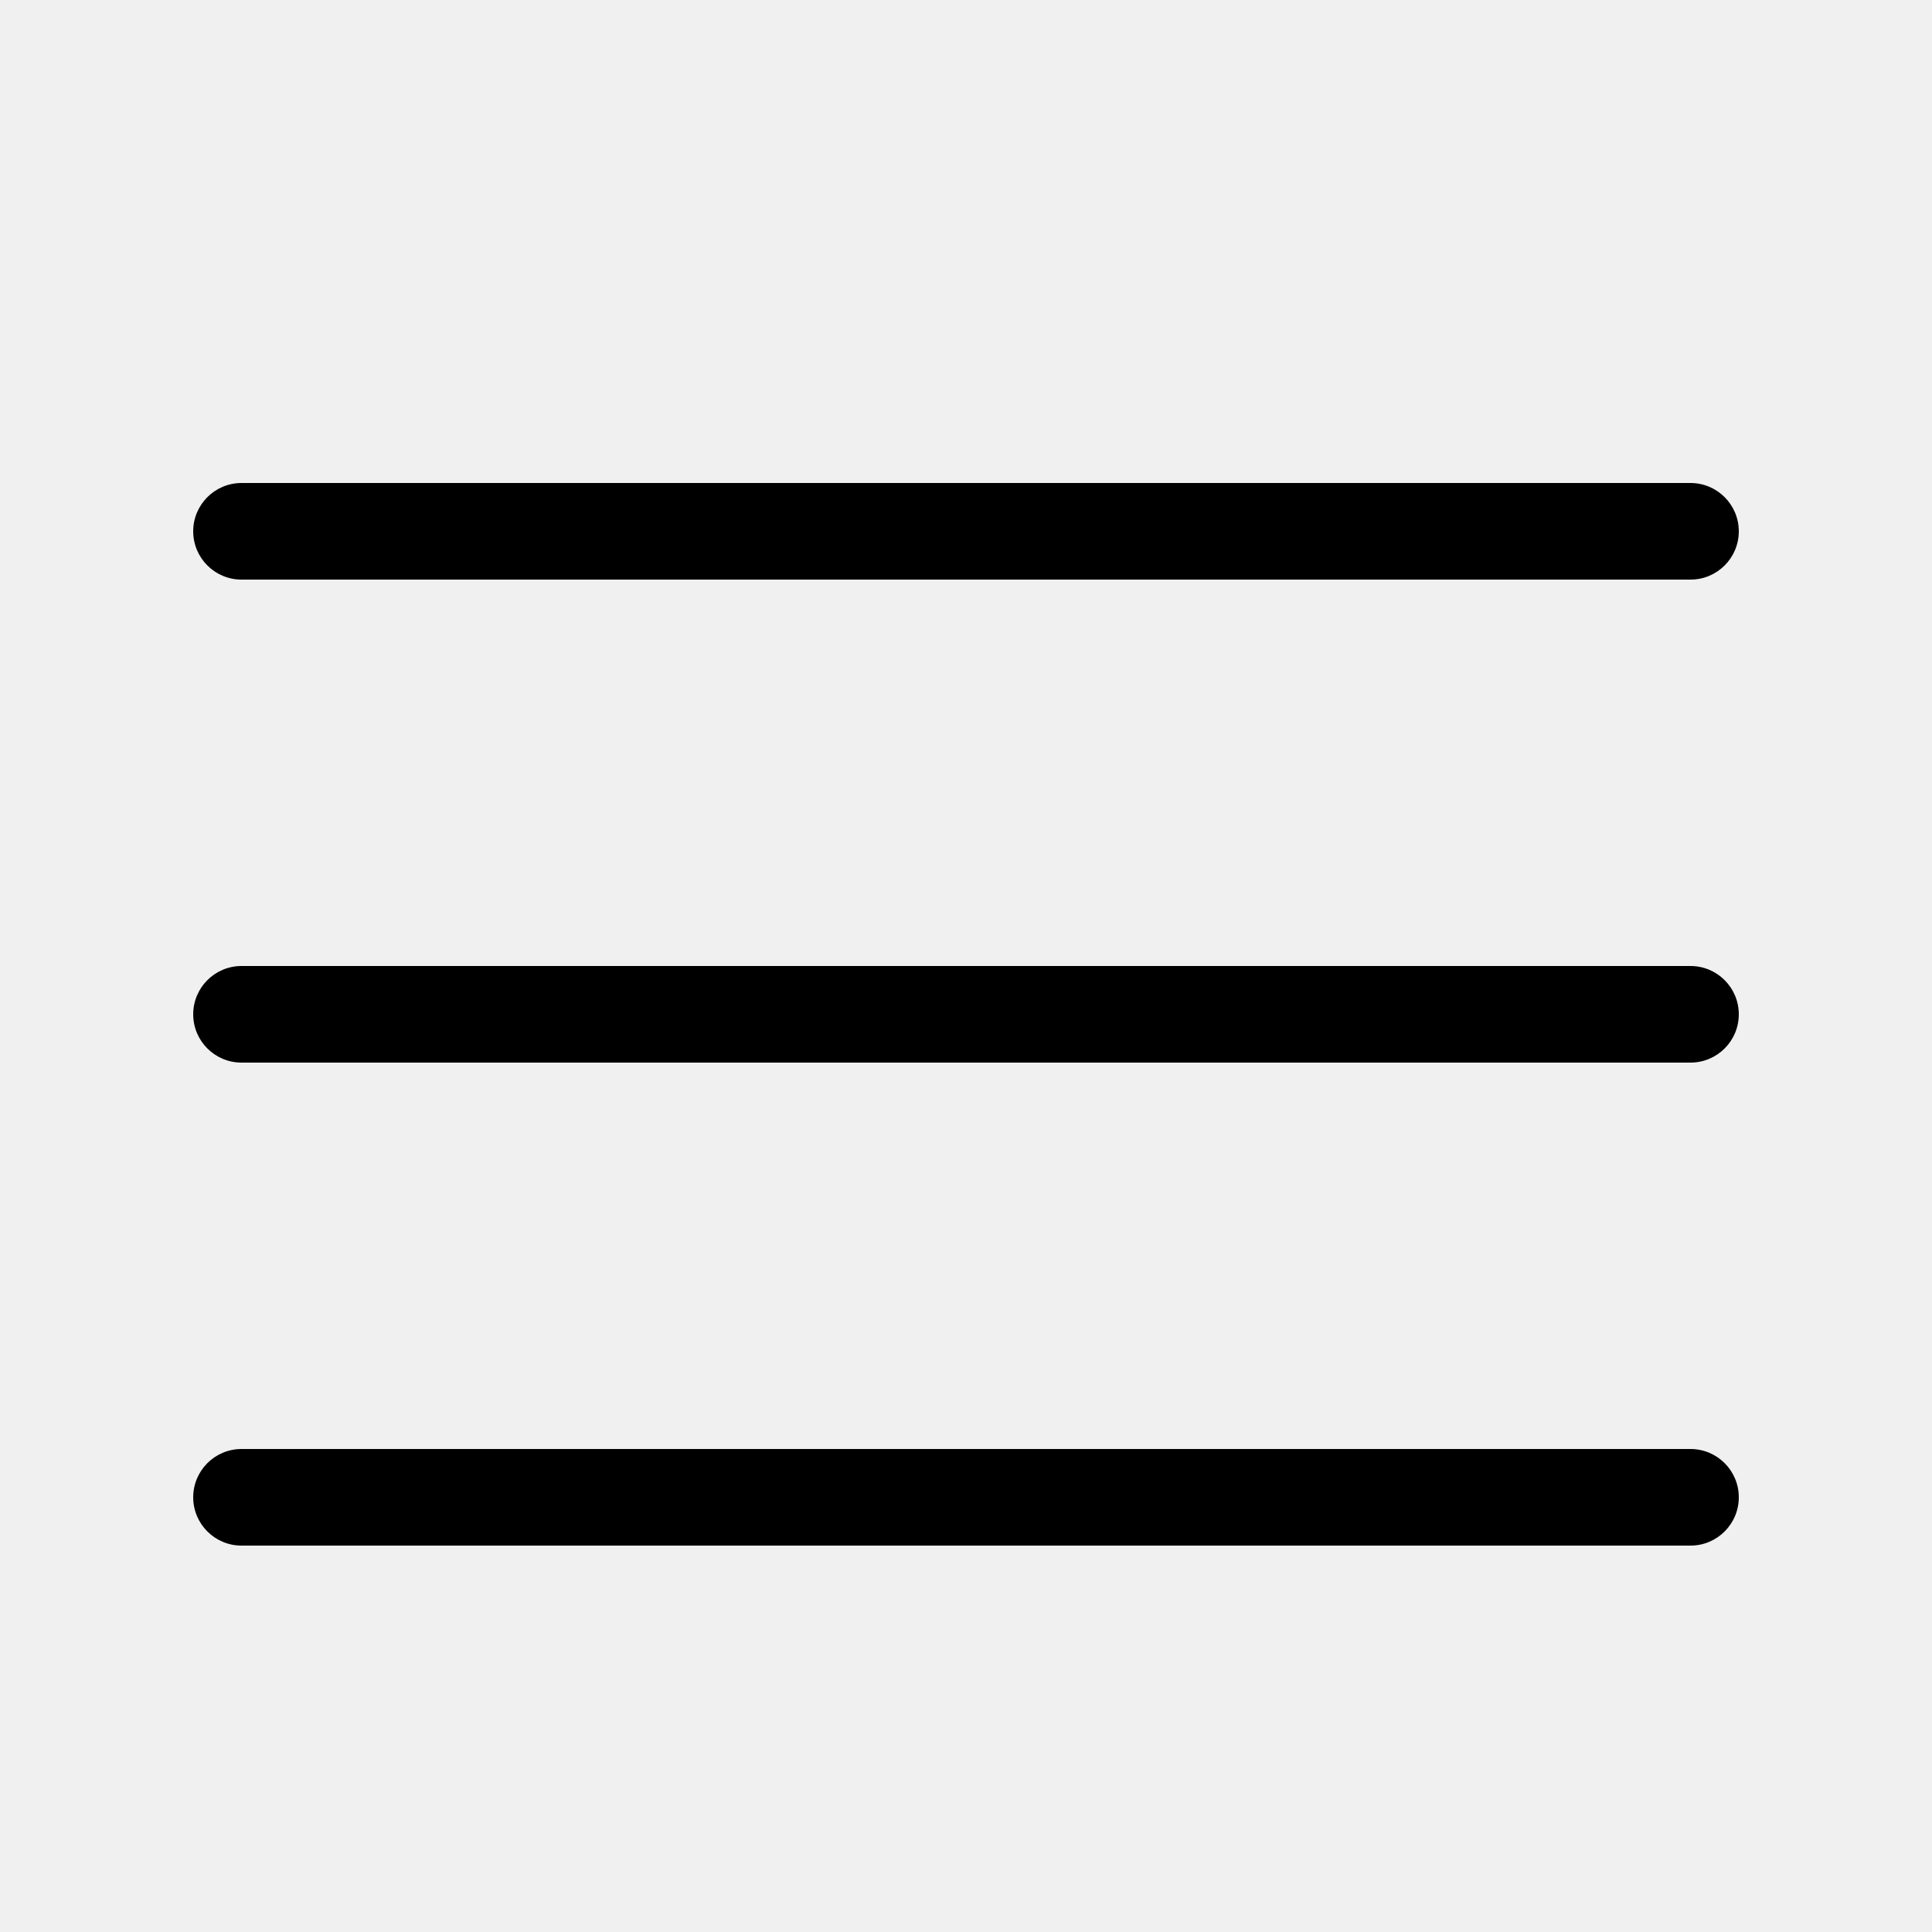
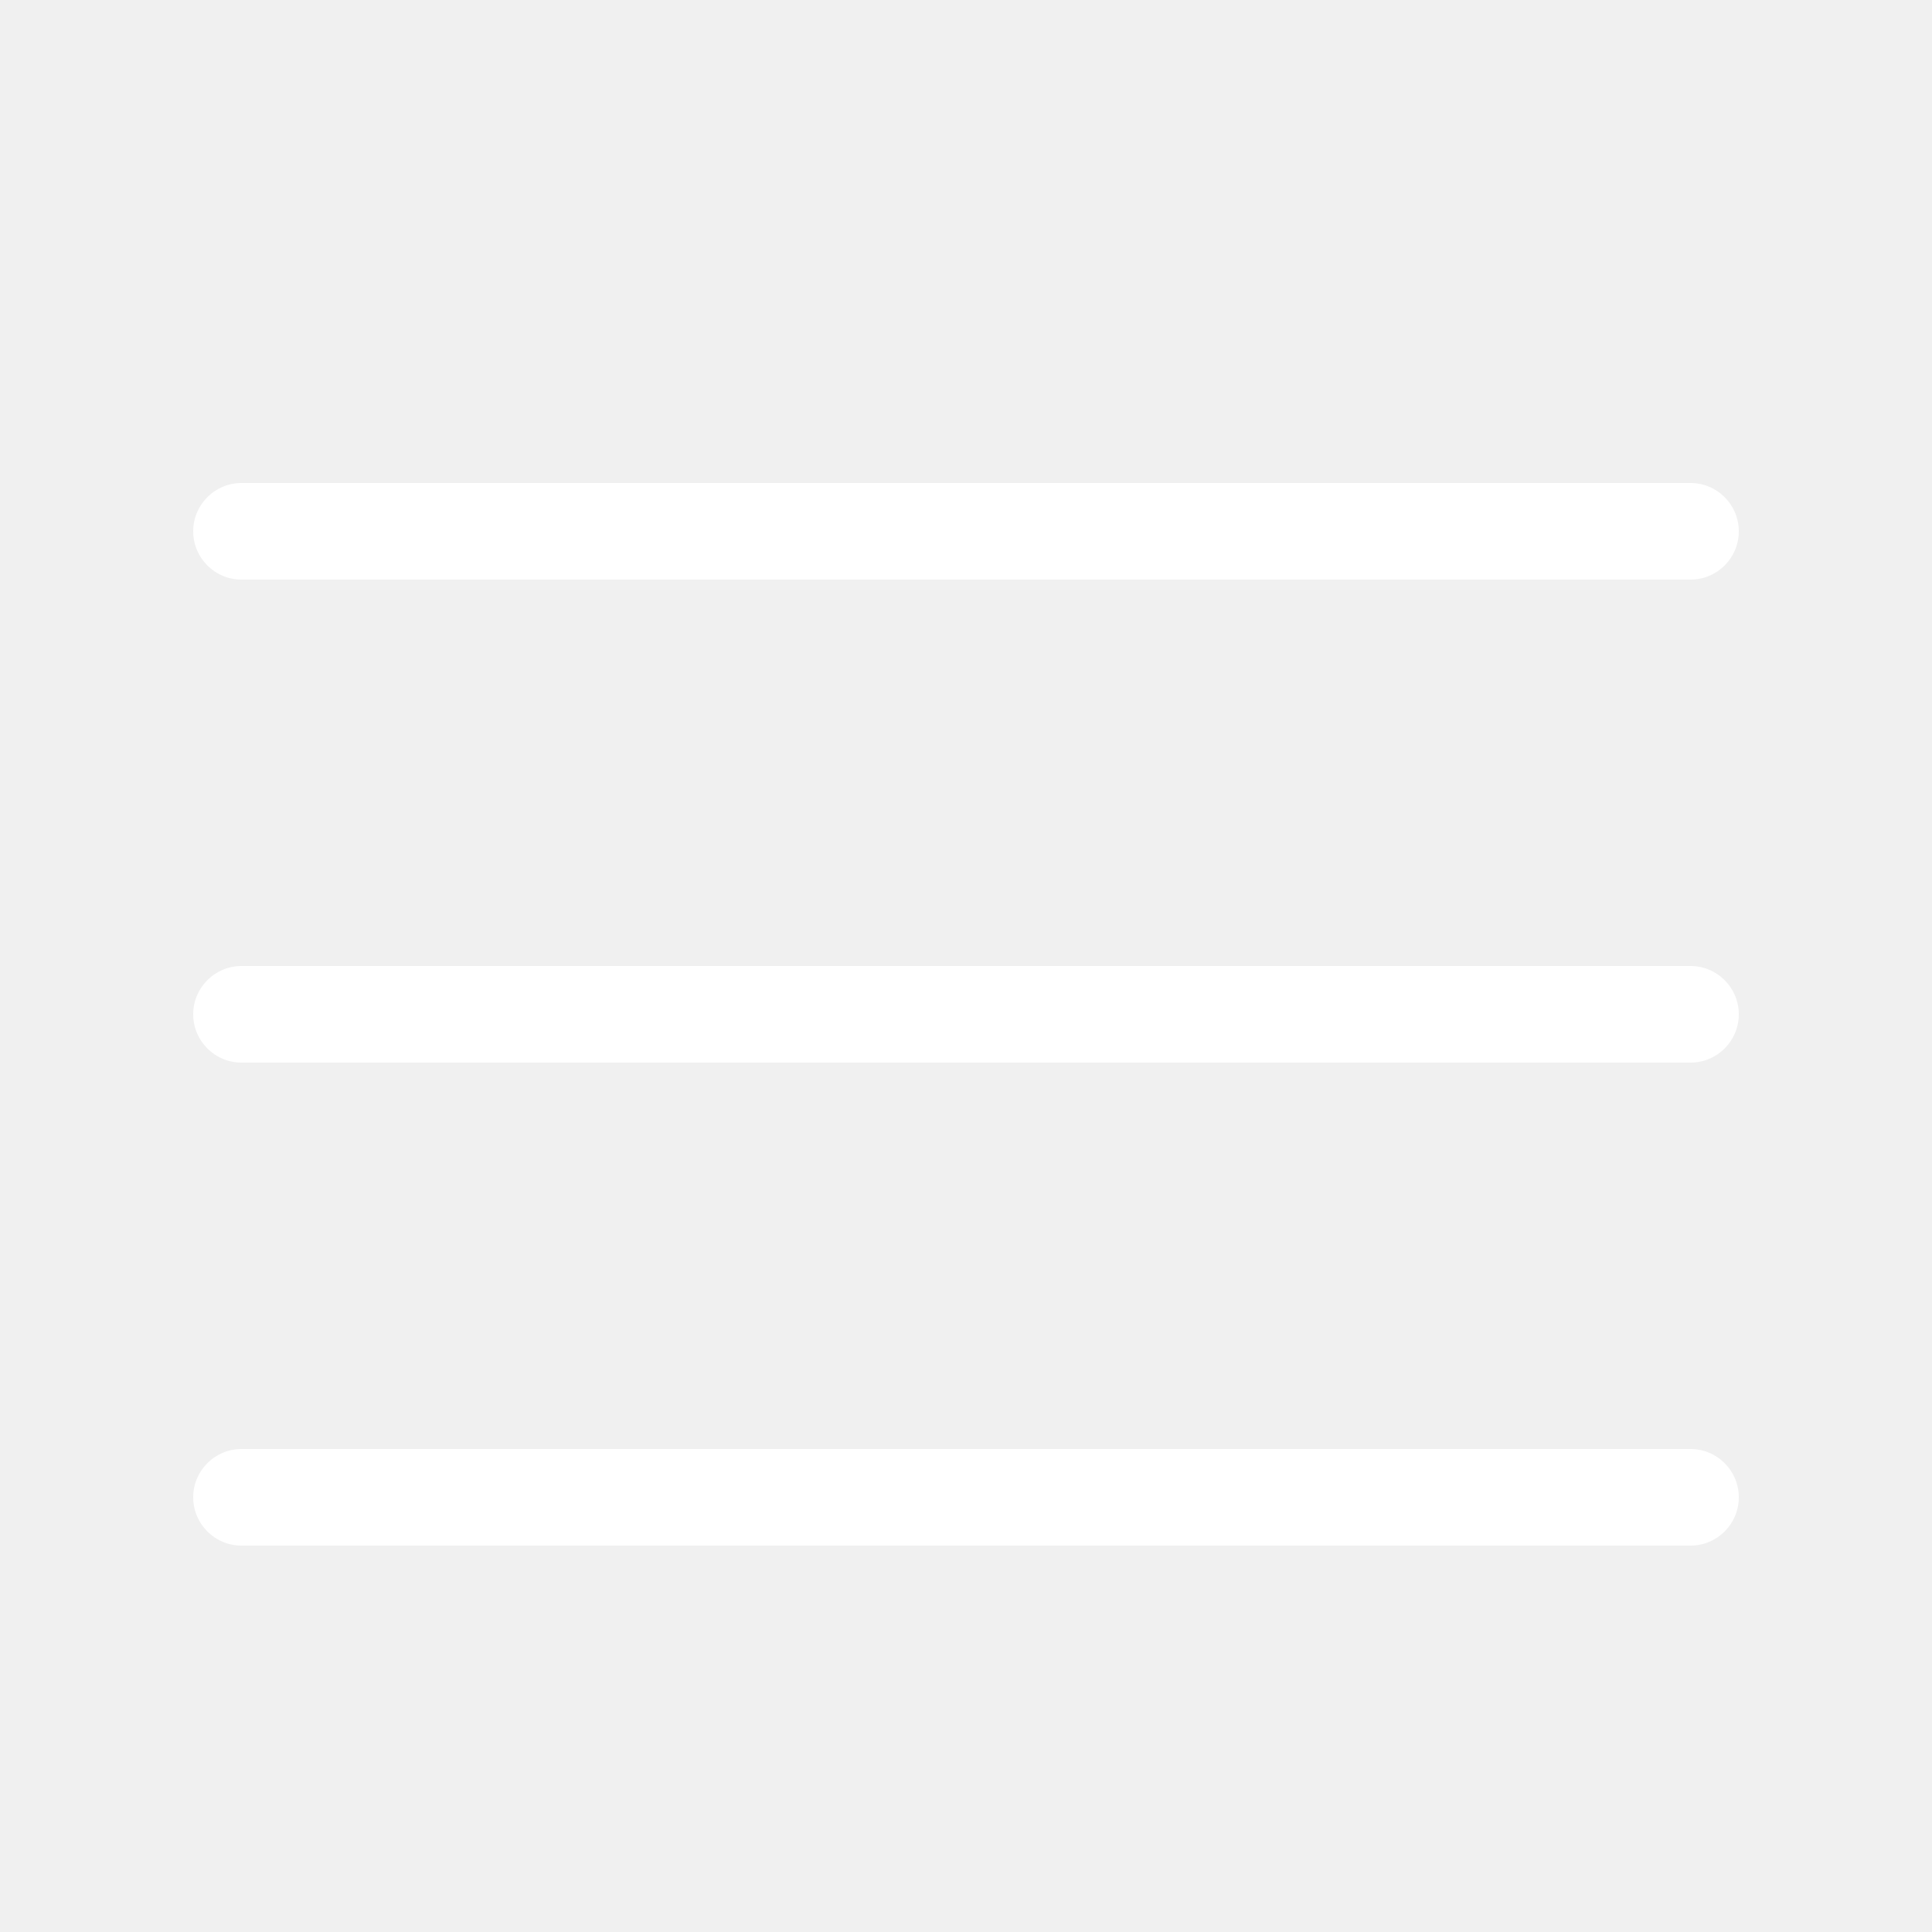
<svg xmlns="http://www.w3.org/2000/svg" version="1.1" width="20" height="20" viewBox="0 0 20 20">
-   <path fill="#000000" d="M17.5 6h-15c-0.276 0-0.5-0.224-0.5-0.5s0.224-0.5 0.5-0.5h15c0.276 0 0.5 0.224 0.5 0.5s-0.224 0.5-0.5 0.5z" />
-   <path fill="#000000" d="M17.5 11h-15c-0.276 0-0.5-0.224-0.5-0.5s0.224-0.5 0.5-0.5h15c0.276 0 0.5 0.224 0.5 0.5s-0.224 0.5-0.5 0.5z" />
-   <path fill="#000000" d="M17.5 16h-15c-0.276 0-0.5-0.224-0.5-0.5s0.224-0.5 0.5-0.5h15c0.276 0 0.5 0.224 0.5 0.5s-0.224 0.5-0.5 0.5z" />
+   <path fill="#FFF" d="M17.5 6h-15c-0.276 0-0.5-0.224-0.5-0.5s0.224-0.5 0.5-0.5h15c0.276 0 0.5 0.224 0.5 0.5s-0.224 0.5-0.5 0.5z" />
+   <path fill="#FFF" d="M17.5 11h-15c-0.276 0-0.5-0.224-0.5-0.5s0.224-0.5 0.5-0.5h15c0.276 0 0.5 0.224 0.5 0.5s-0.224 0.5-0.5 0.5z" />
+   <path fill="#FFF" d="M17.5 16h-15c-0.276 0-0.5-0.224-0.5-0.5s0.224-0.5 0.5-0.5h15c0.276 0 0.5 0.224 0.5 0.5s-0.224 0.5-0.5 0.5z" />
</svg>
